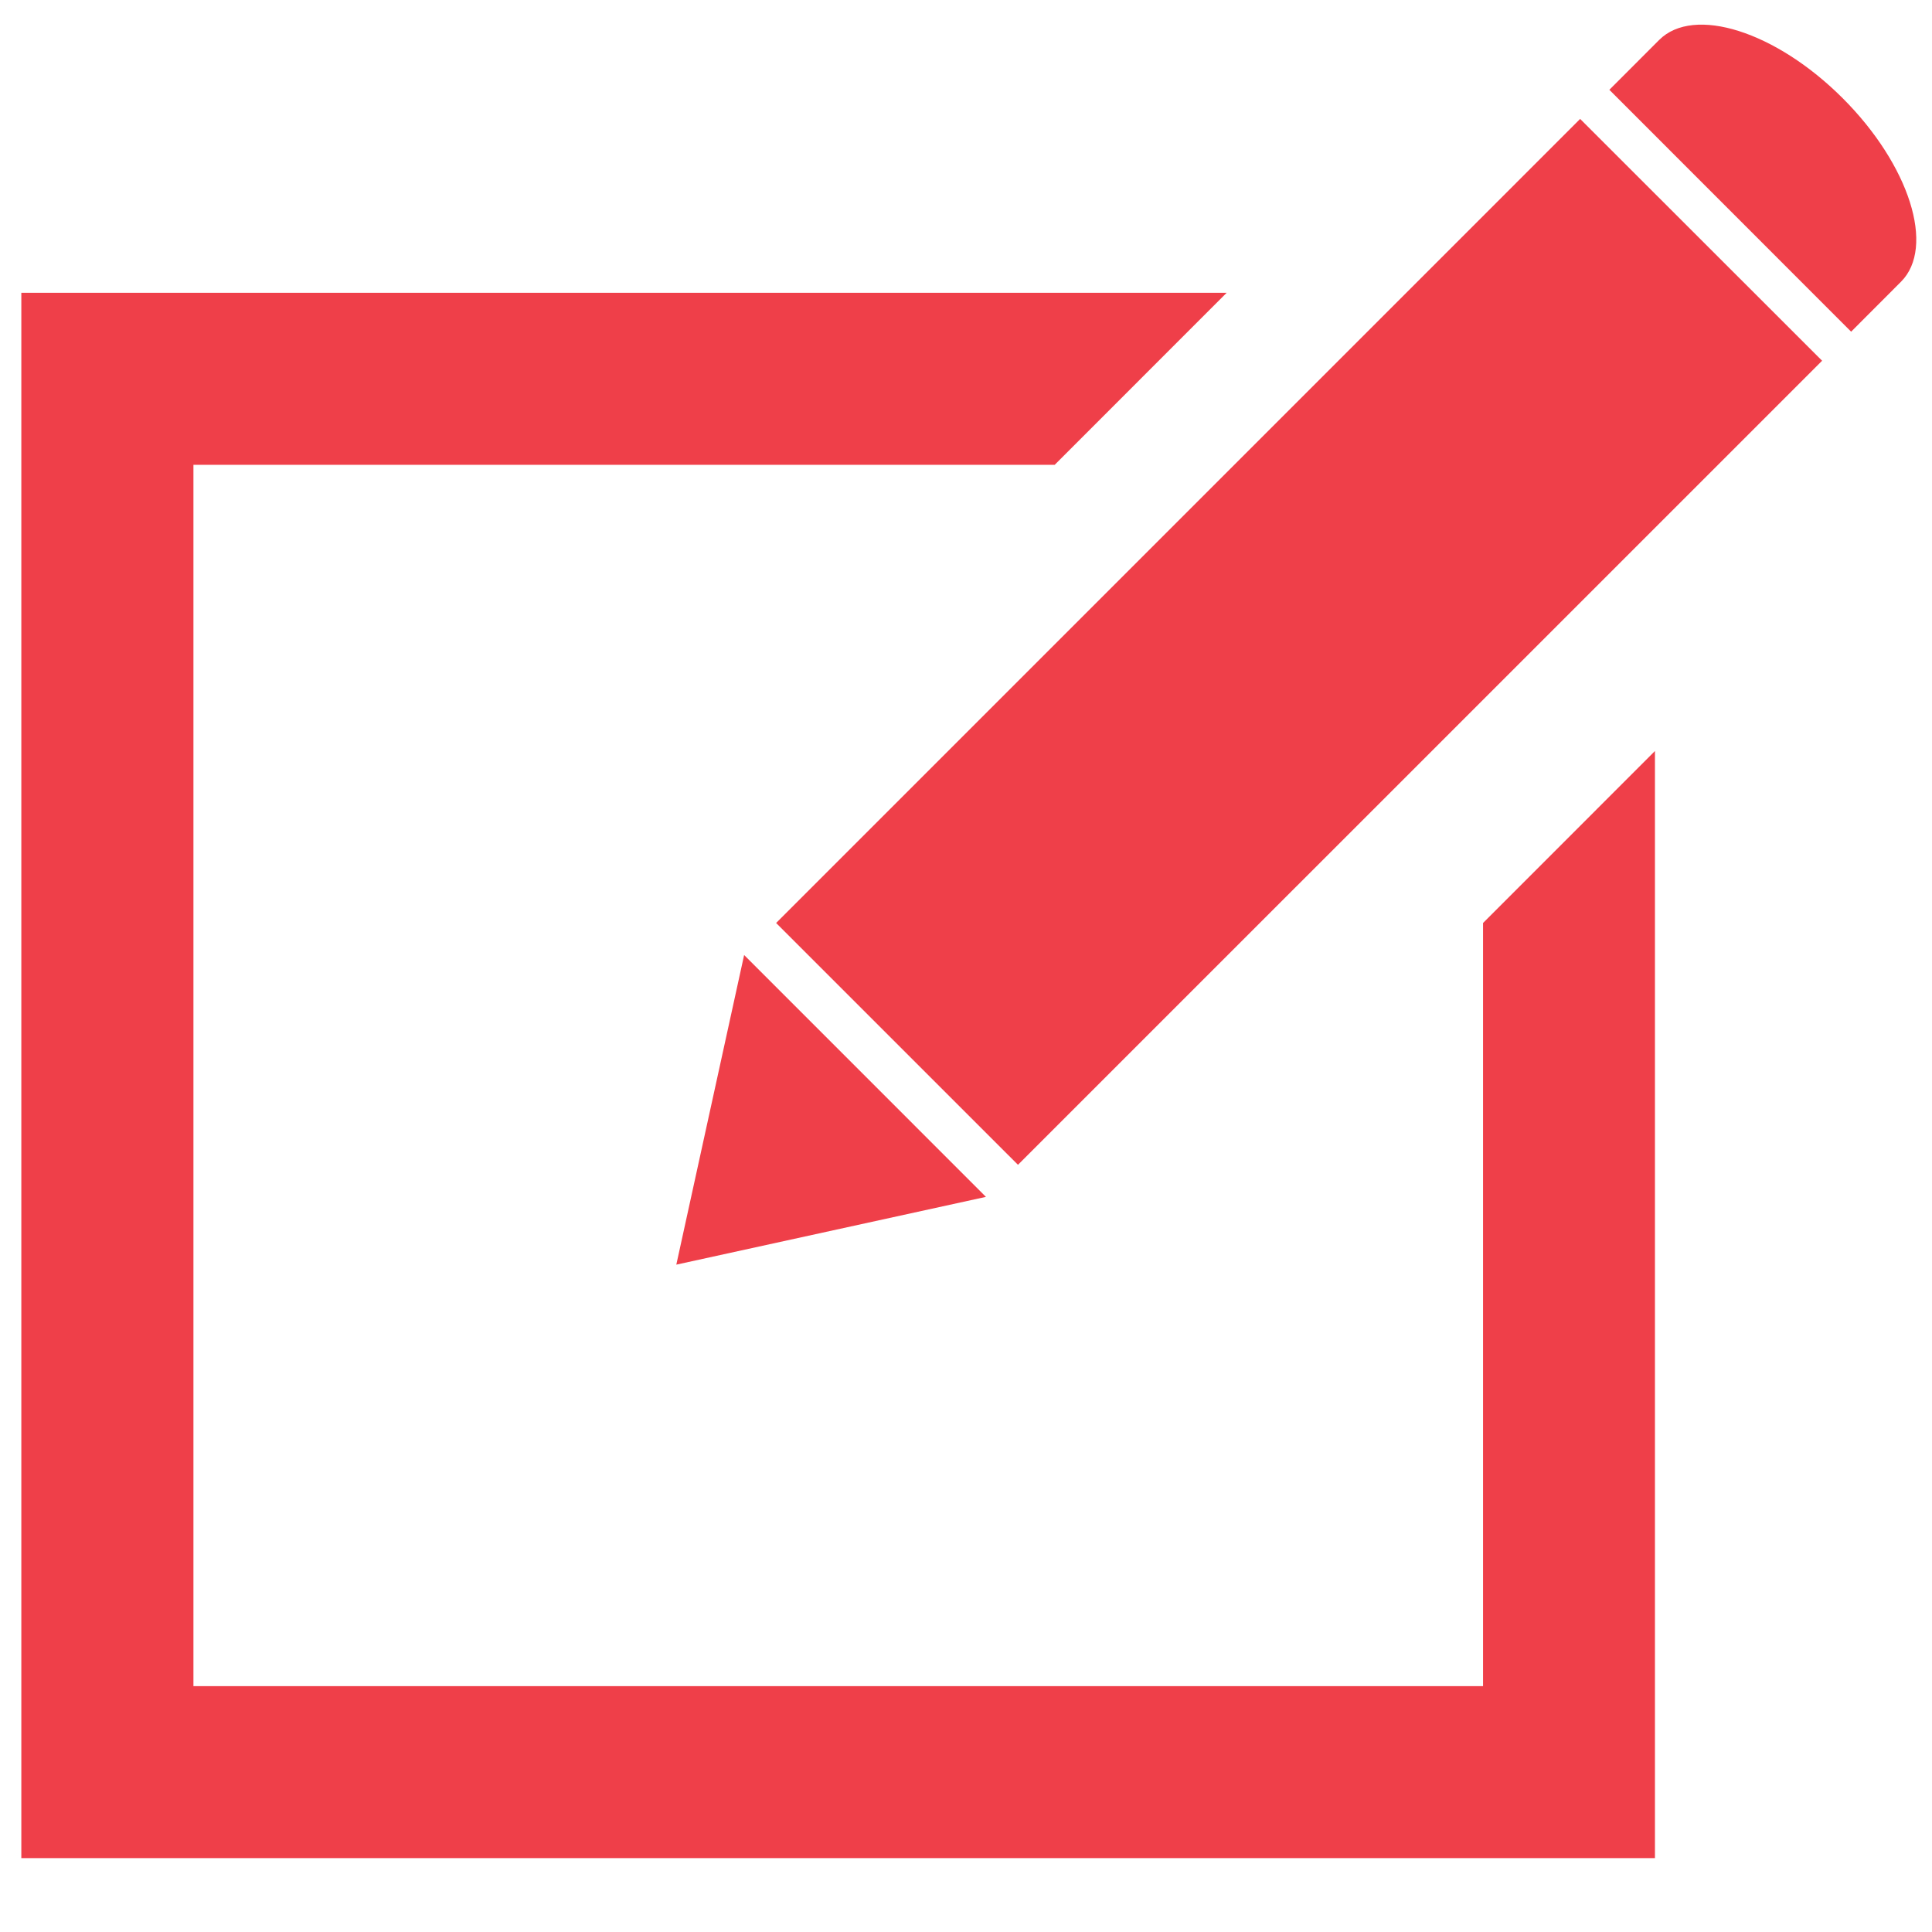
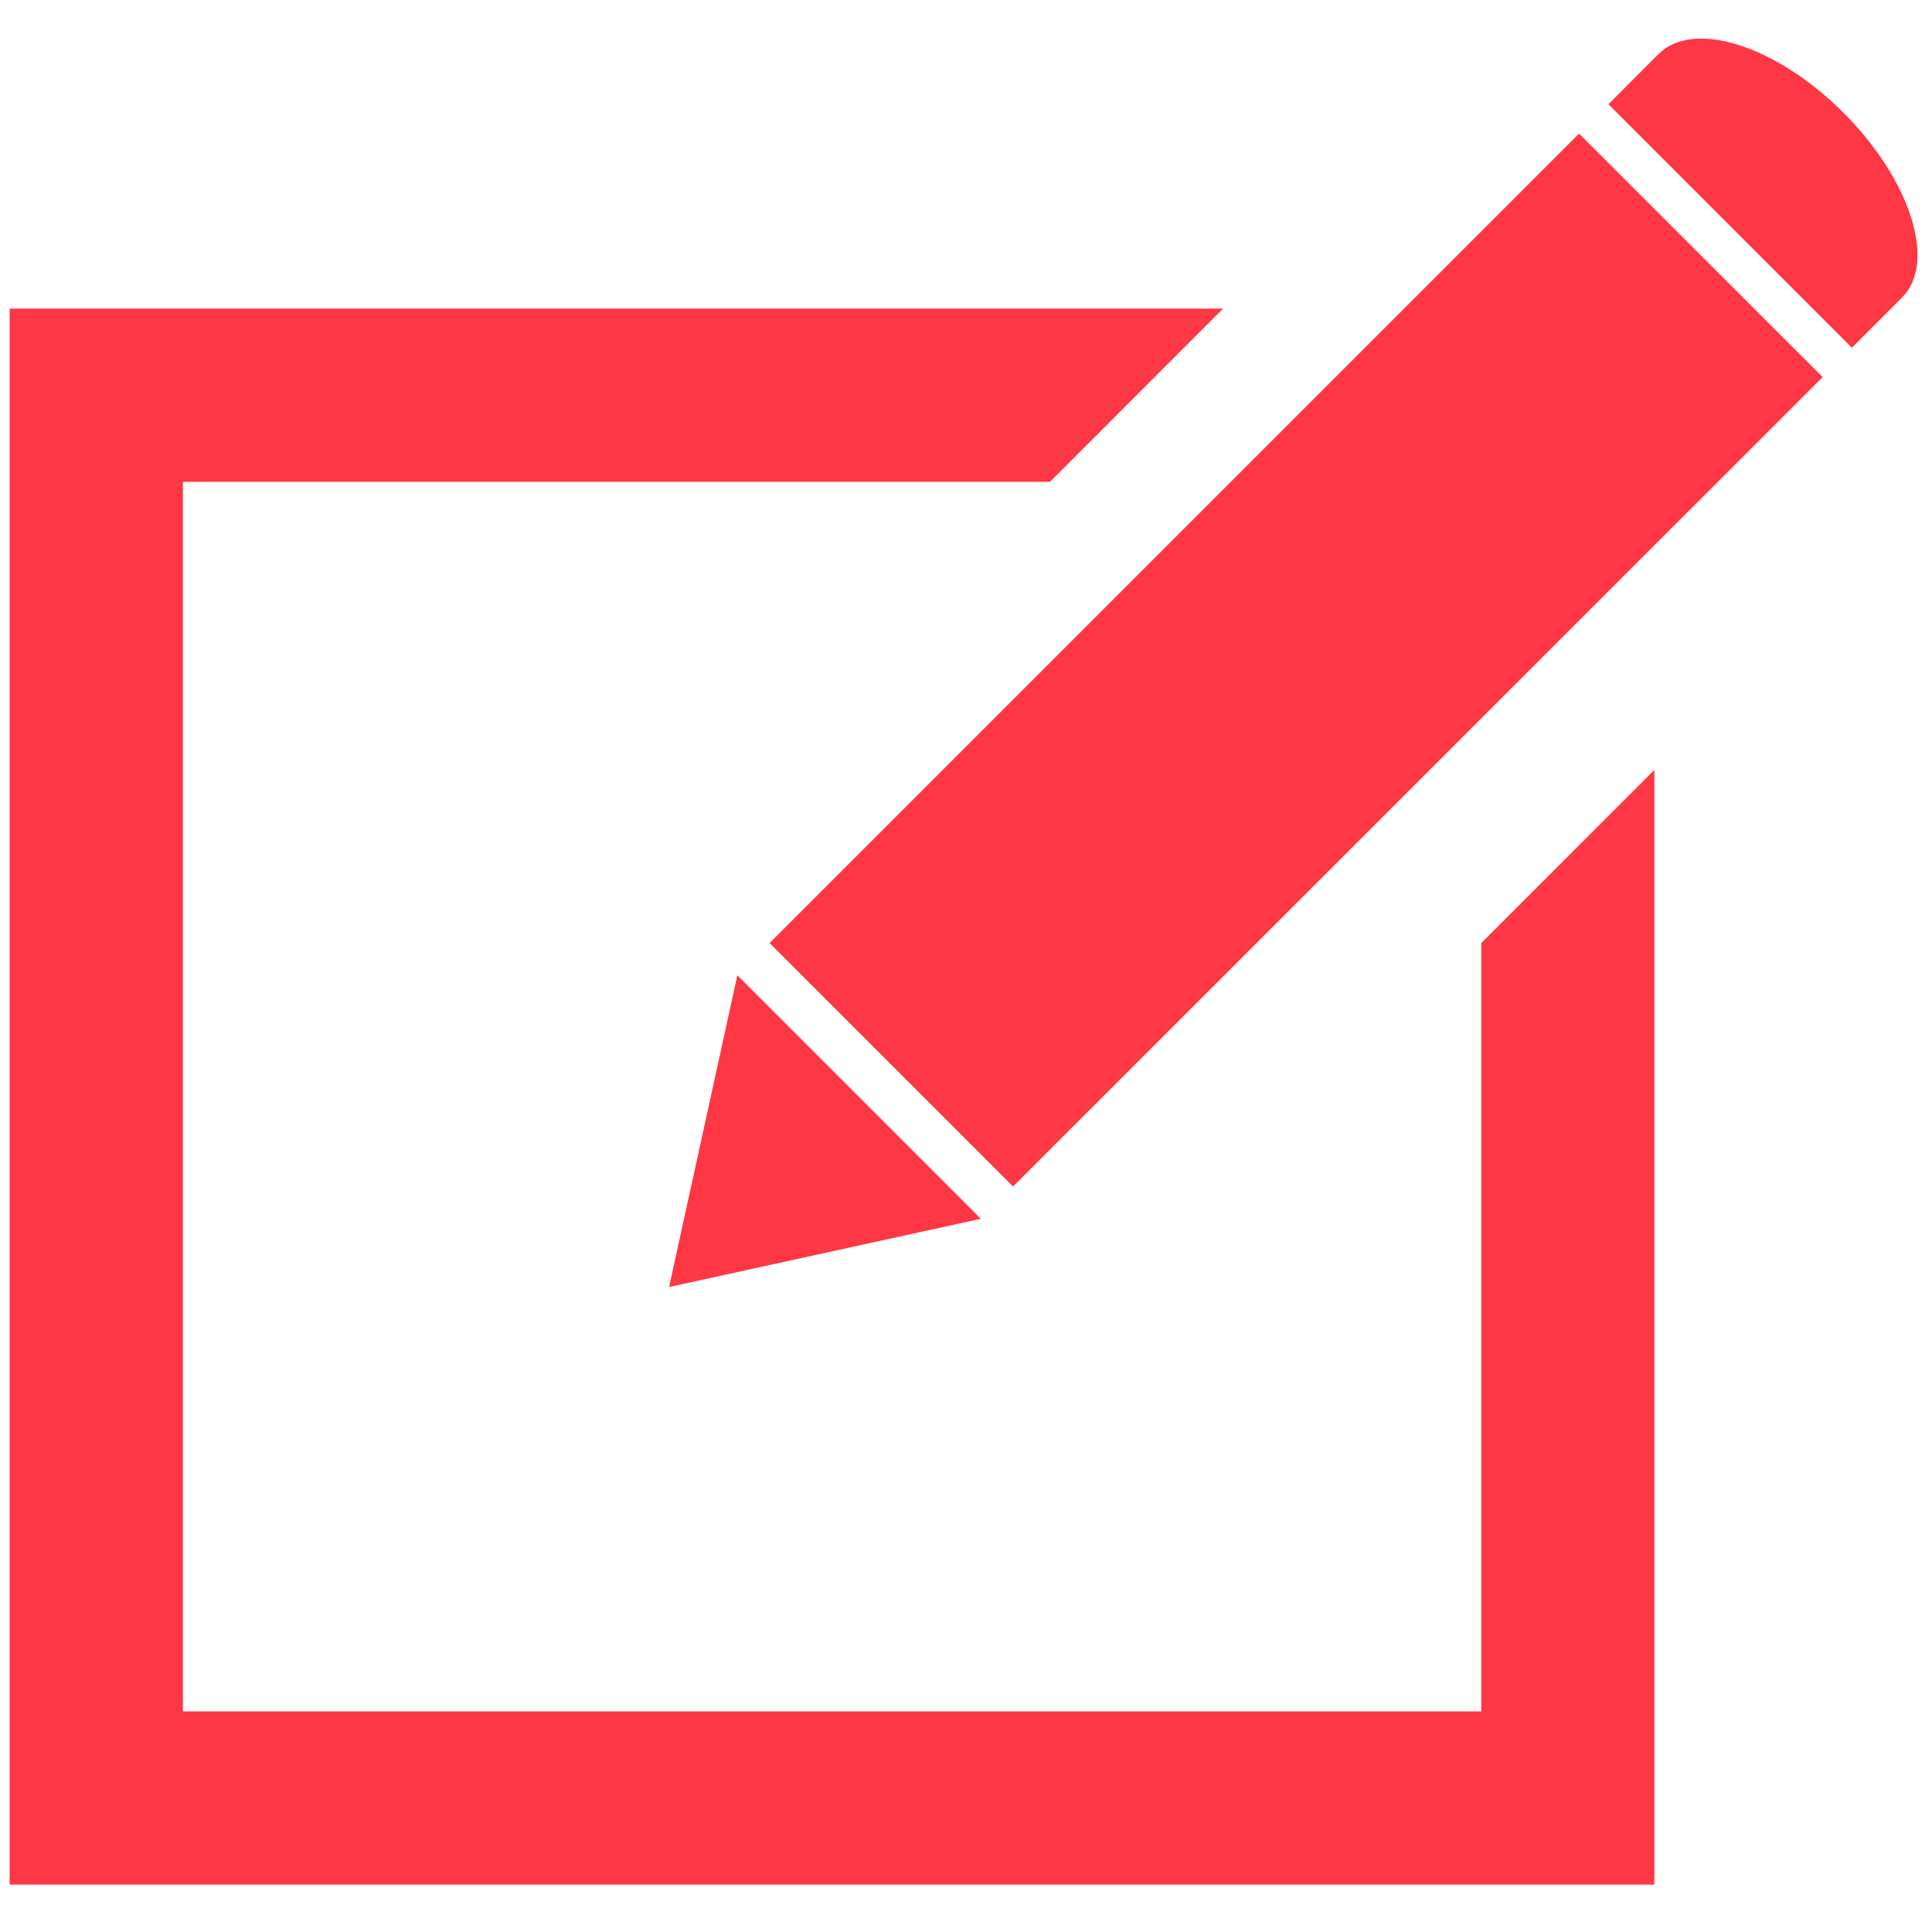
- <svg xmlns="http://www.w3.org/2000/svg" version="1.1" id="Layer_1" x="0px" y="0px" width="50px" height="50px" viewBox="0 0 50 50" enable-background="new 0 0 50 50" xml:space="preserve">
+ <svg xmlns="http://www.w3.org/2000/svg" version="1.1" id="Layer_1" x="0px" y="0px" width="50px" height="50px" viewBox="20 19 50 50" enable-background="new 20 19 50 50" xml:space="preserve">
  <g>
-     <path fill="#EF3F49" d="M26.345,30.145l-6.259-6.258L40.894,3.078l6.262,6.258L26.345,30.145z M17.503,32.729l1.755-8.013   l6.258,6.259L17.503,32.729z M49.197,7.292c0.896-0.894,0.221-3.022-1.508-4.75c-1.729-1.729-3.854-2.404-4.75-1.508l-1.289,1.29   l6.257,6.26L49.197,7.292z" />
-     <path fill="#EF3F49" d="M38.381,23.887v19.75H5.006V12.029h22.29l4.45-4.452H0.552v40.511H42.83V19.436L38.381,23.887z" />
+     <path fill="#FD3744" d="M46.217,49.706l-6.3-6.3l20.949-20.948l6.304,6.301L46.217,49.706z M37.316,52.308l1.767-8.067l6.301,6.301   L37.316,52.308z M69.225,26.699c0.903-0.9,0.223-3.042-1.518-4.783c-1.741-1.741-3.879-2.42-4.783-1.518l-1.298,1.299l6.3,6.302   L69.225,26.699z" />
+     <path fill="#FD3744" d="M58.335,43.408V63.29H24.733V31.469h22.441l4.48-4.483H20.25v40.787h42.564V38.926L58.335,43.408z" />
  </g>
</svg>
